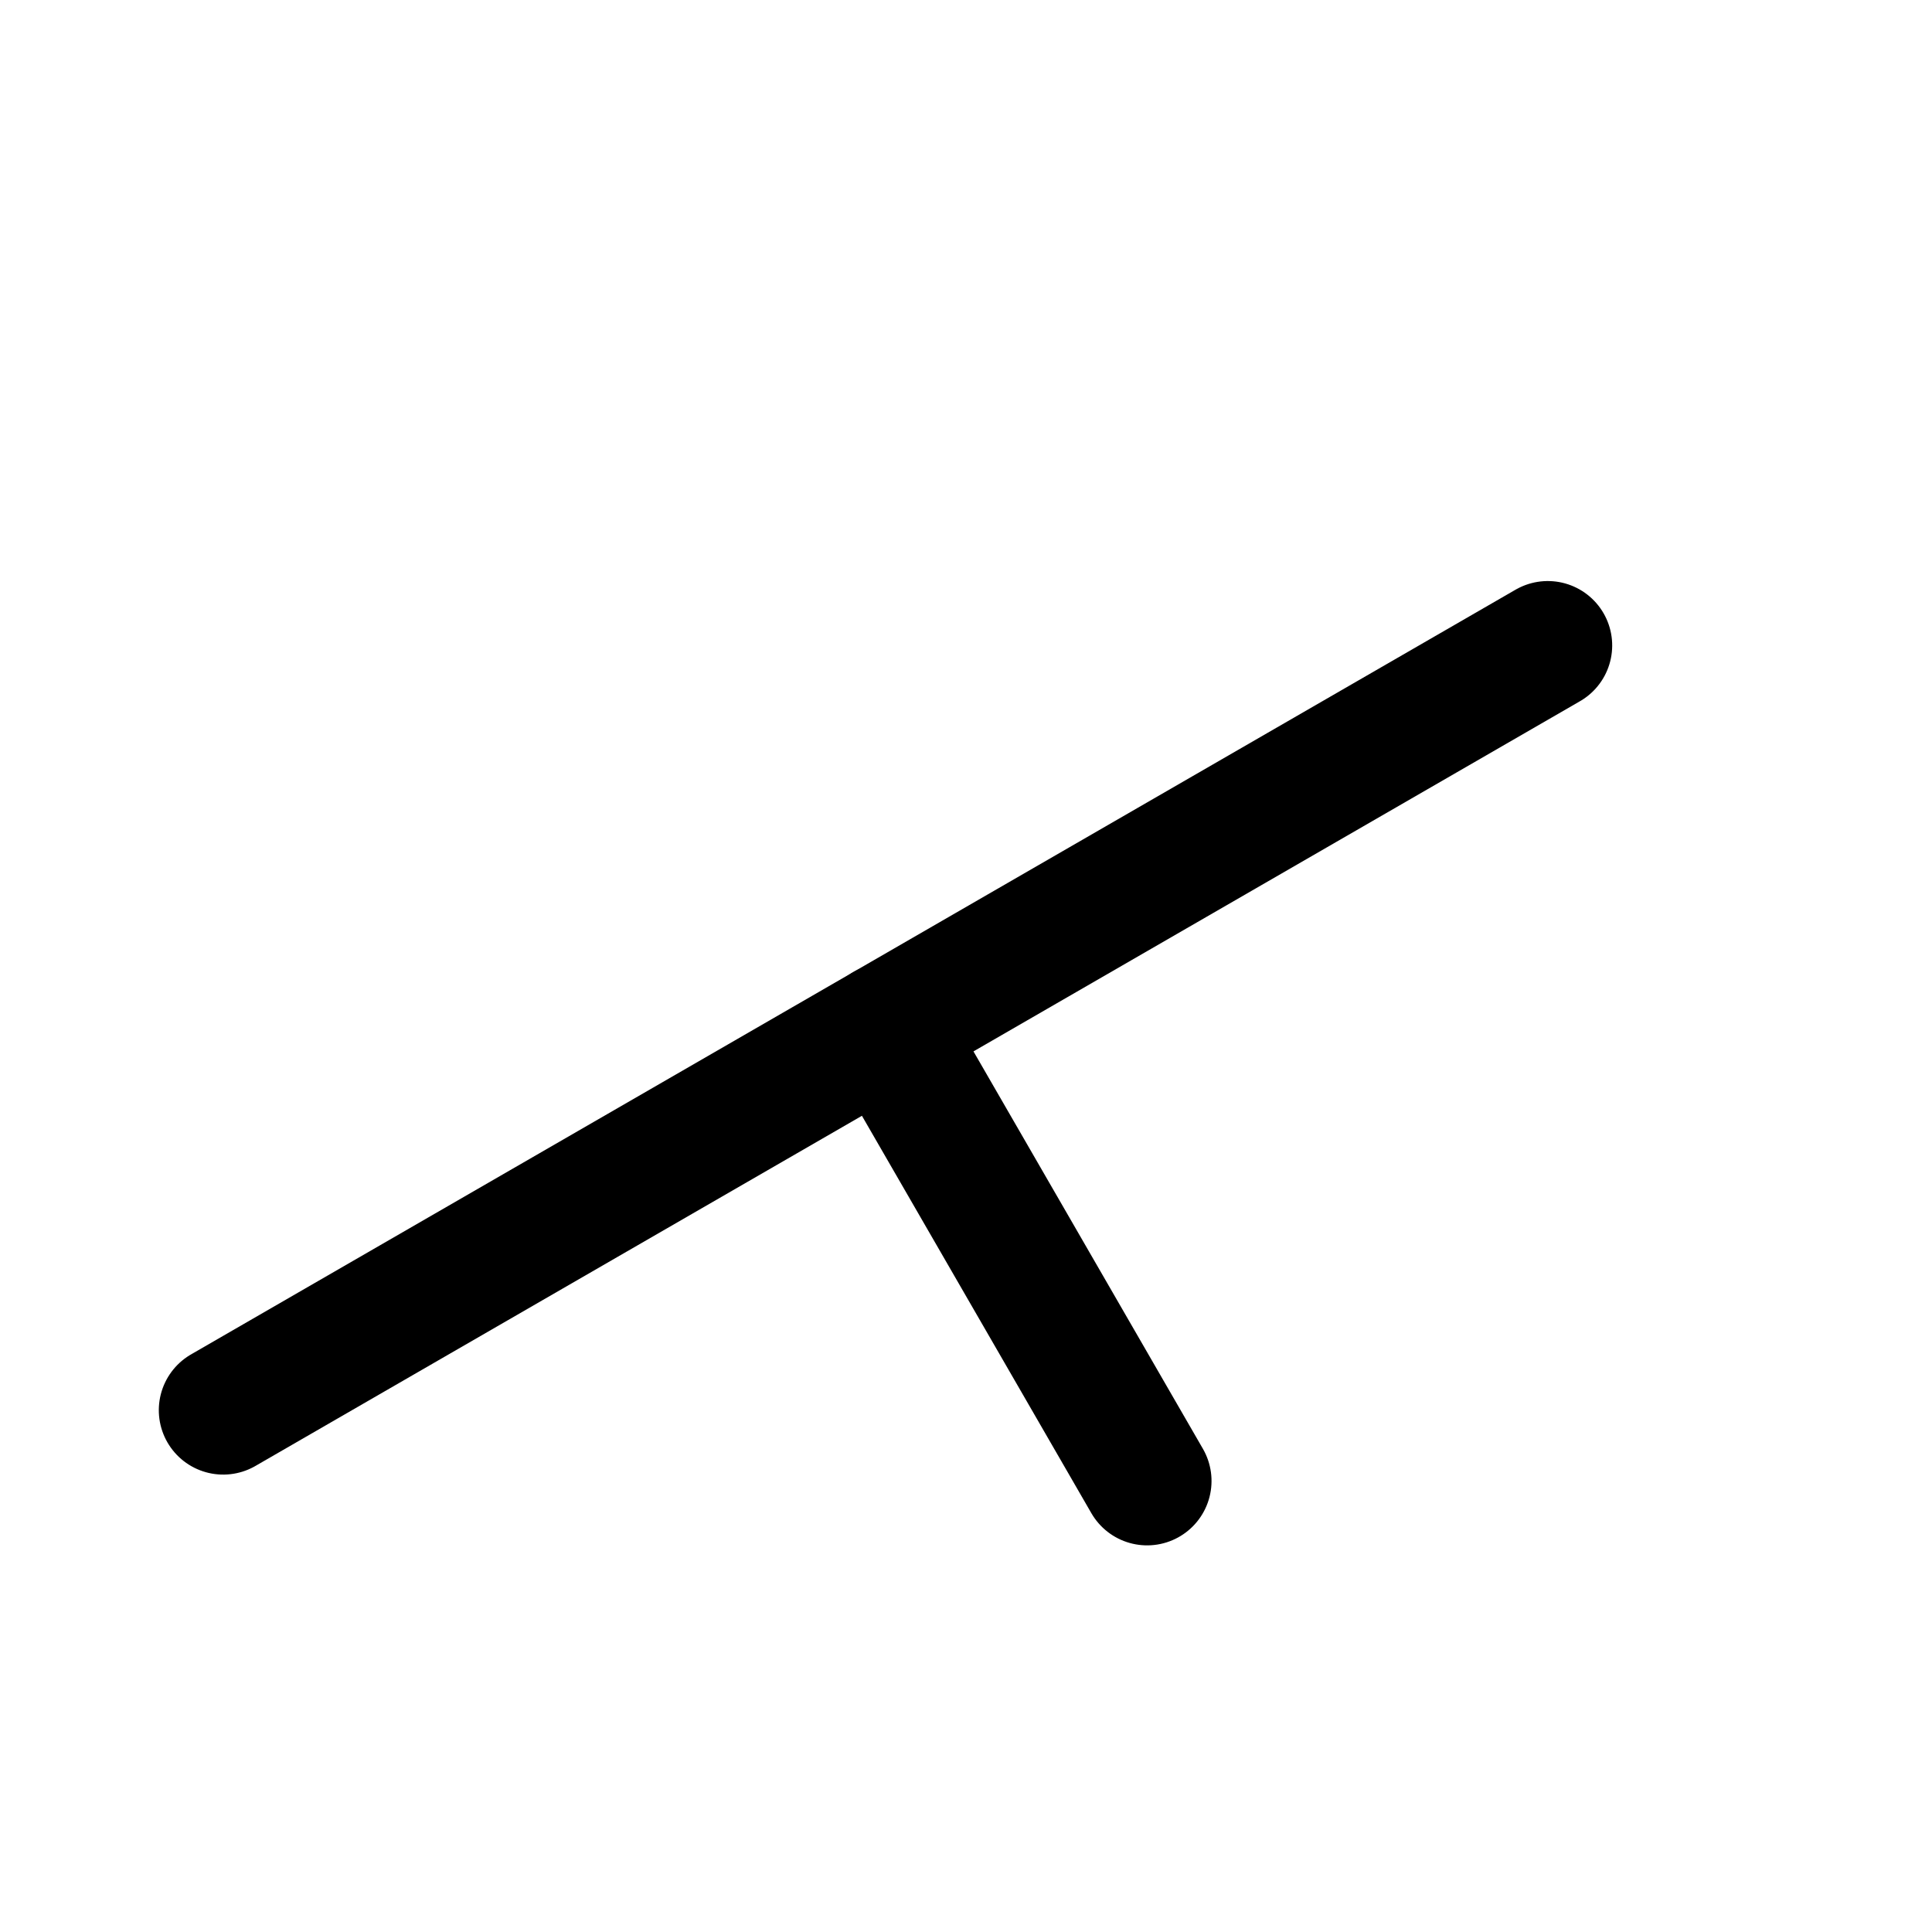
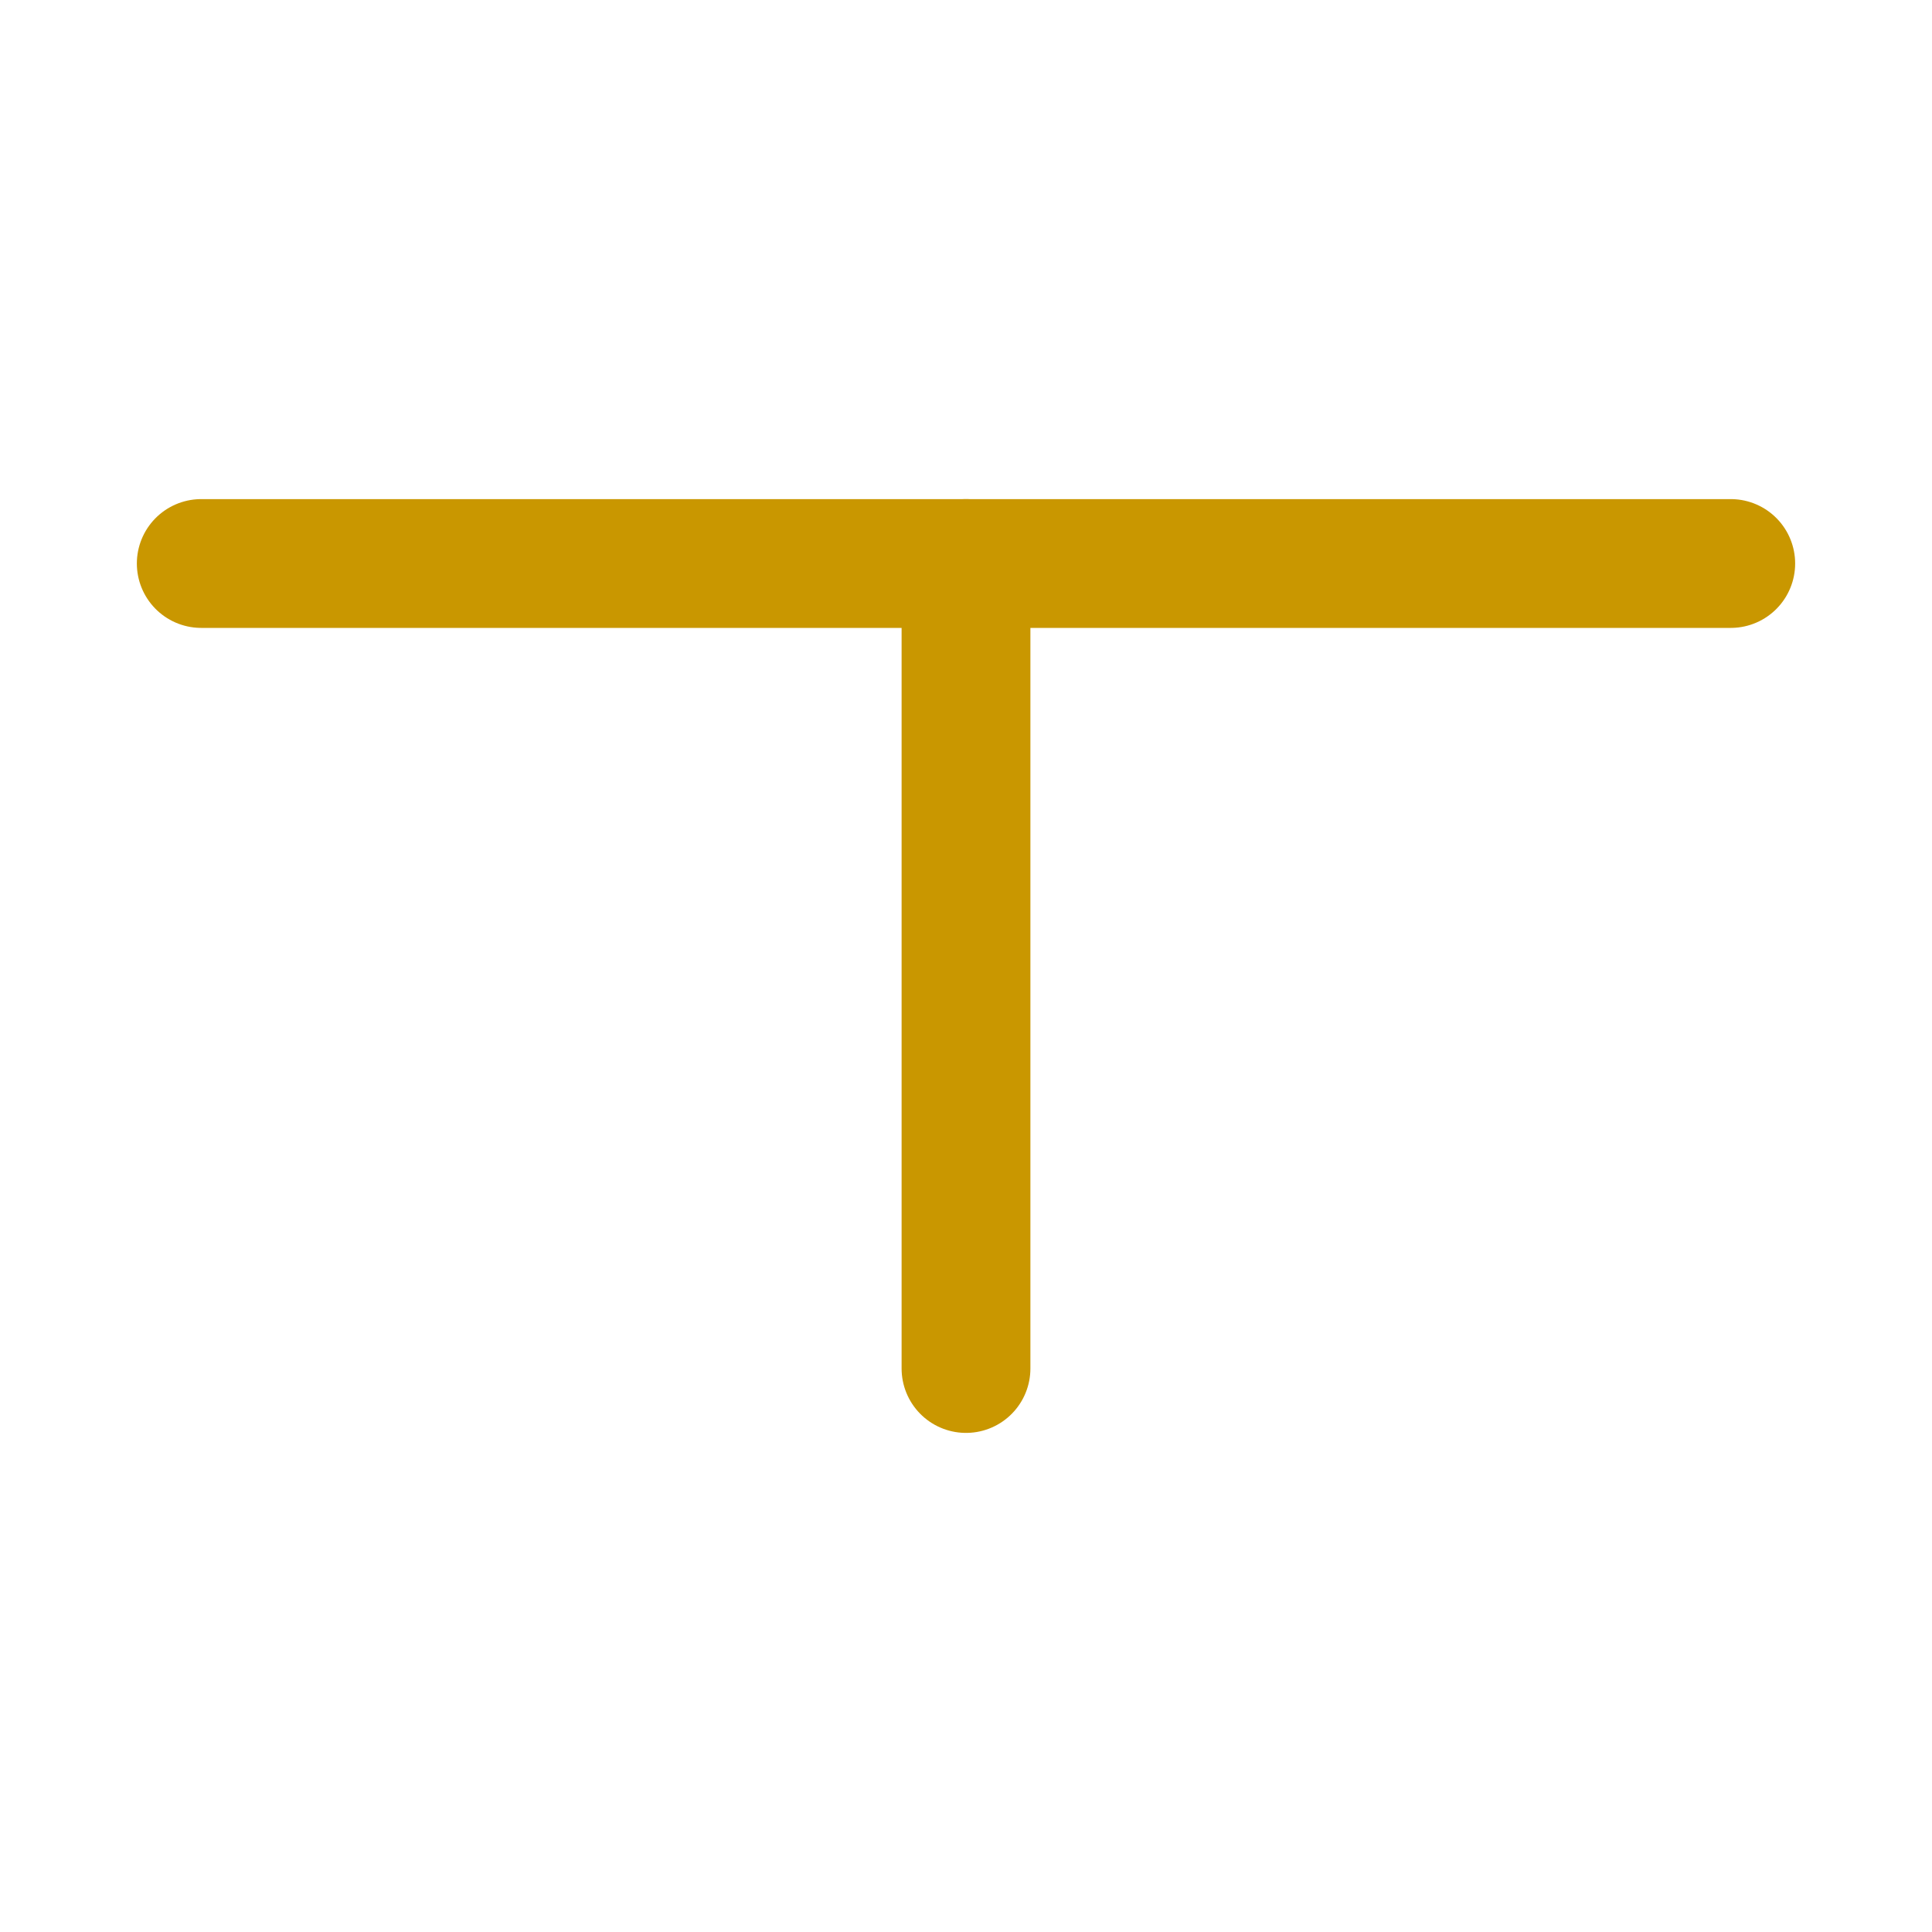
<svg xmlns="http://www.w3.org/2000/svg" width="800px" height="800px" fill="none" version="1.1" viewBox="0 0 24 24">
-   <g transform="translate(0 2.5) rotate(-30 12 12)" stroke-linecap="round" stroke-linejoin="round" stroke-width="1.6" style="fill:none;stroke:#000">
-     <path d="m2.5 10h19" />
-     <path d="m12 10v6.5" />
+   <g stroke-linecap="round" stroke-linejoin="round" stroke-width="1.6" style="fill:none;stroke:#c99700">
+     <path d="m2.5 7h19" />
+     <path d="m12 7v10" />
  </g>
</svg>
